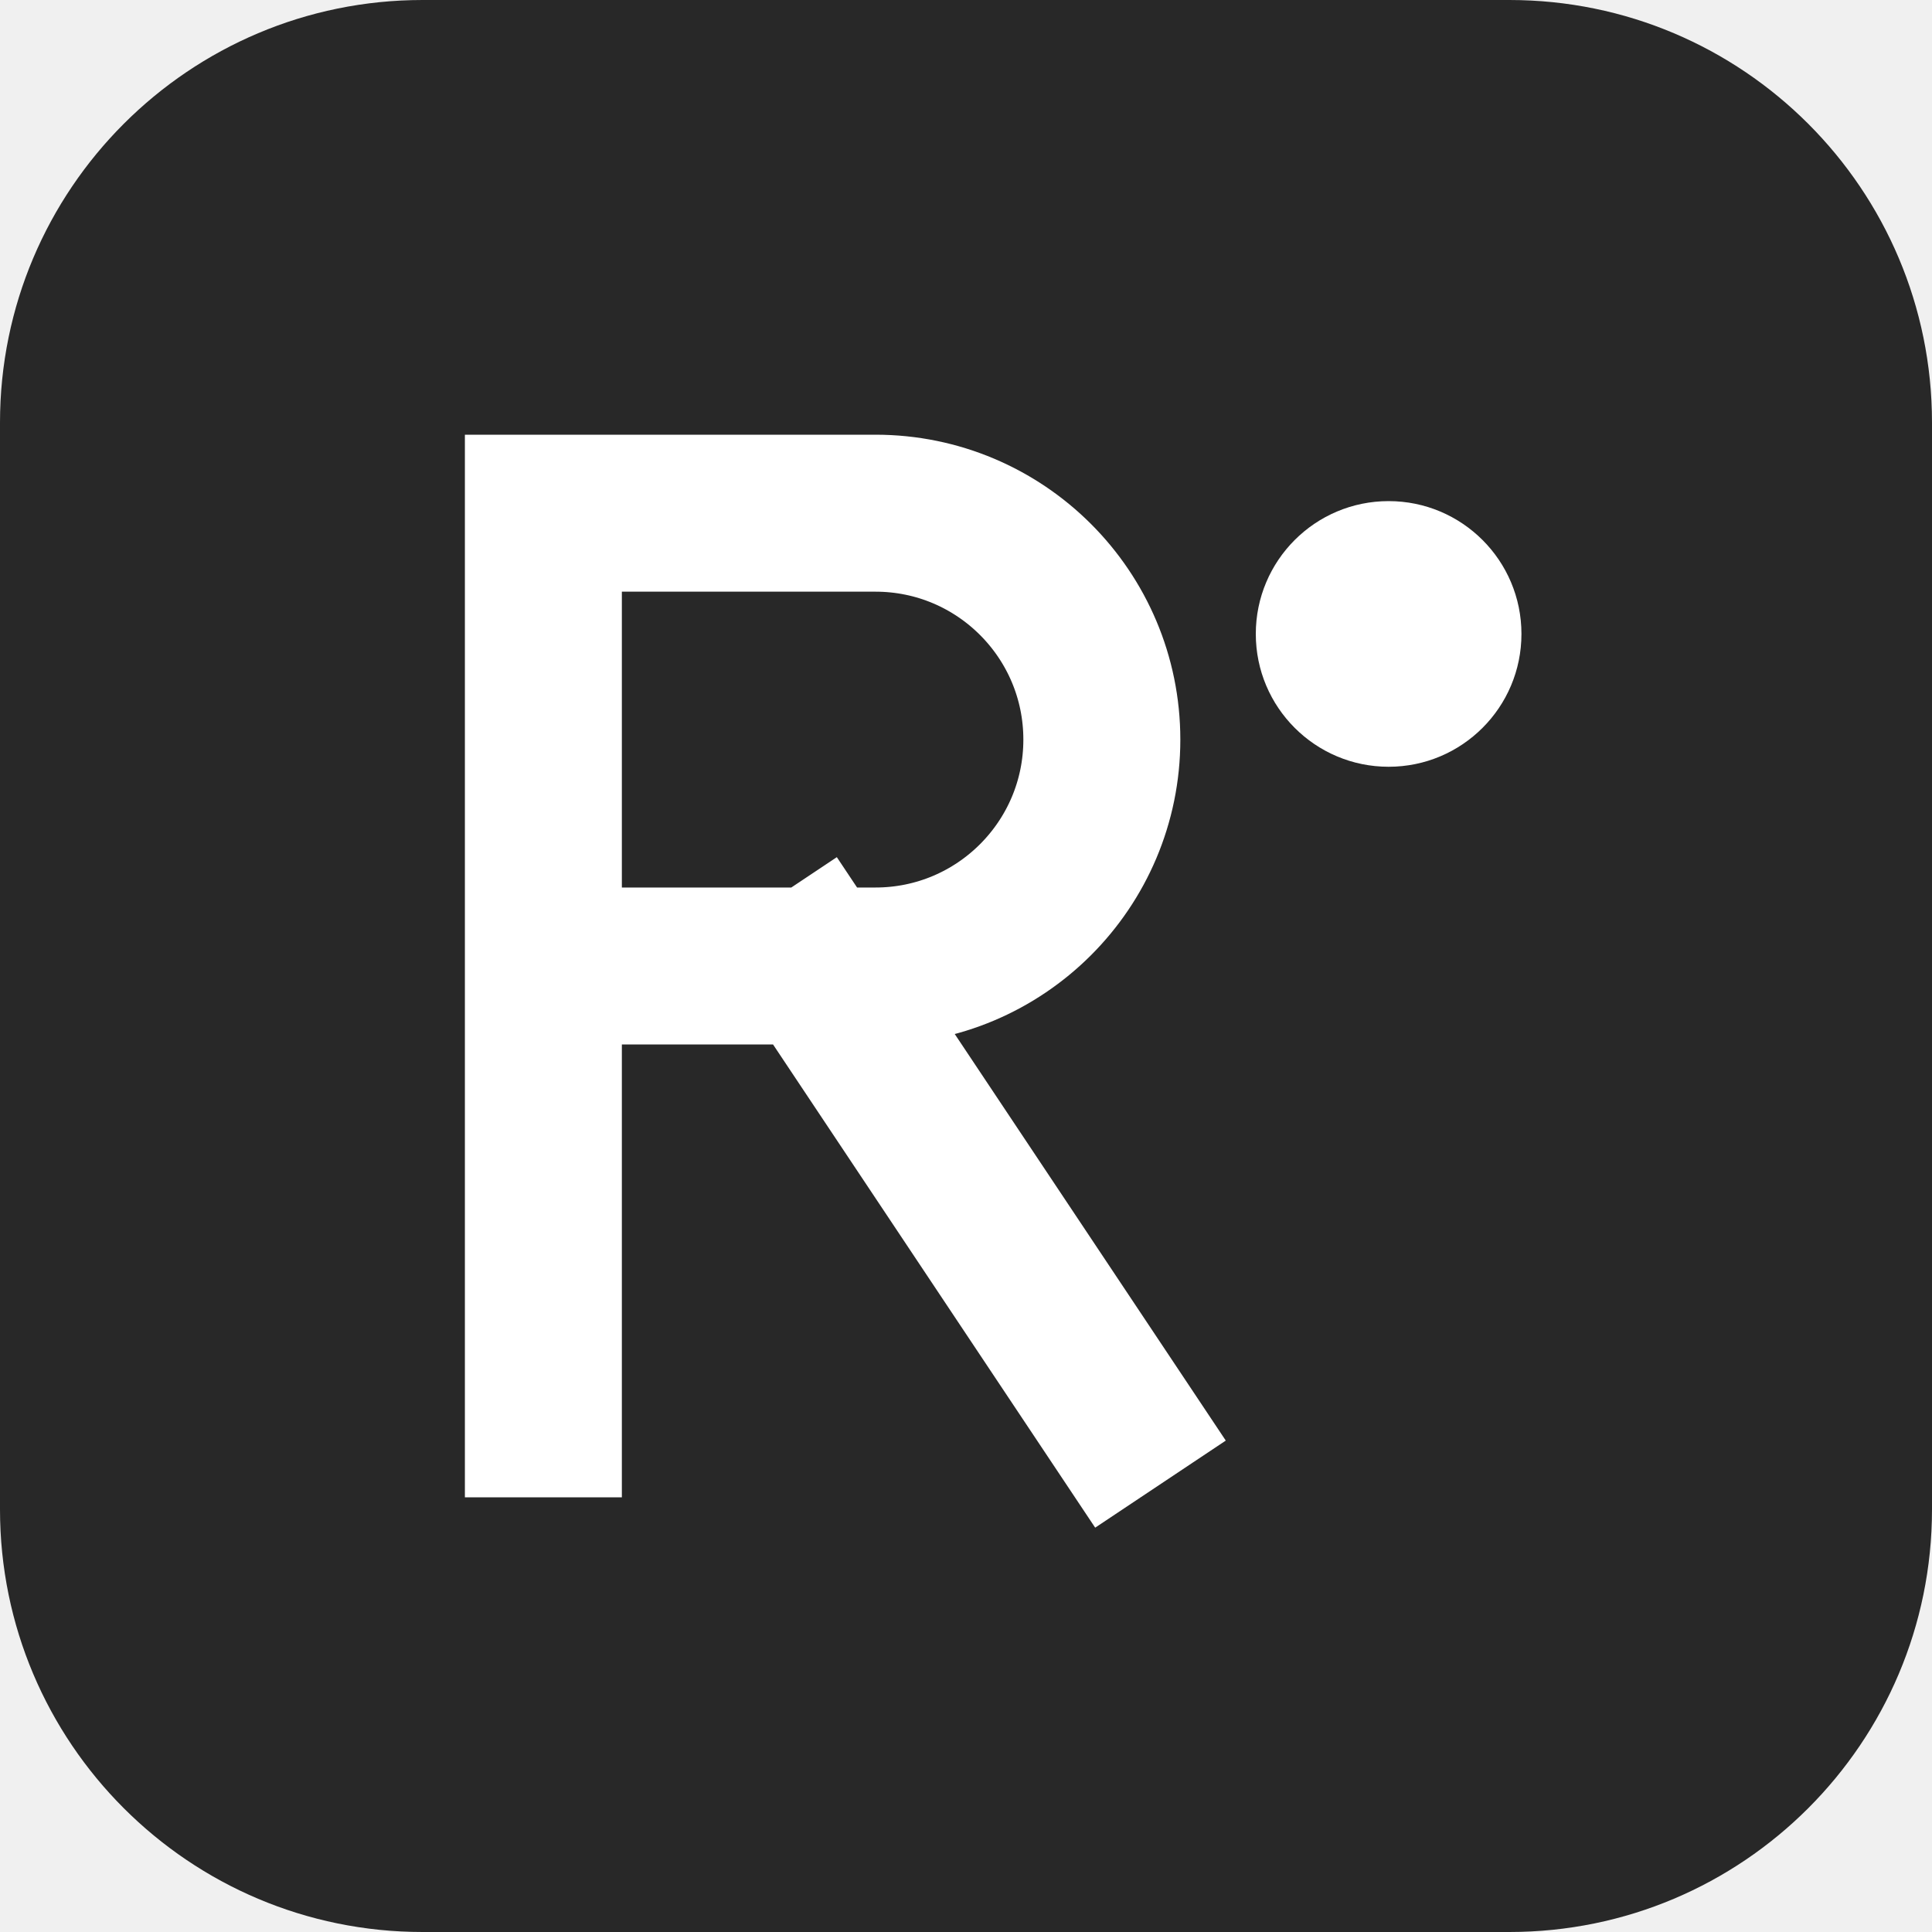
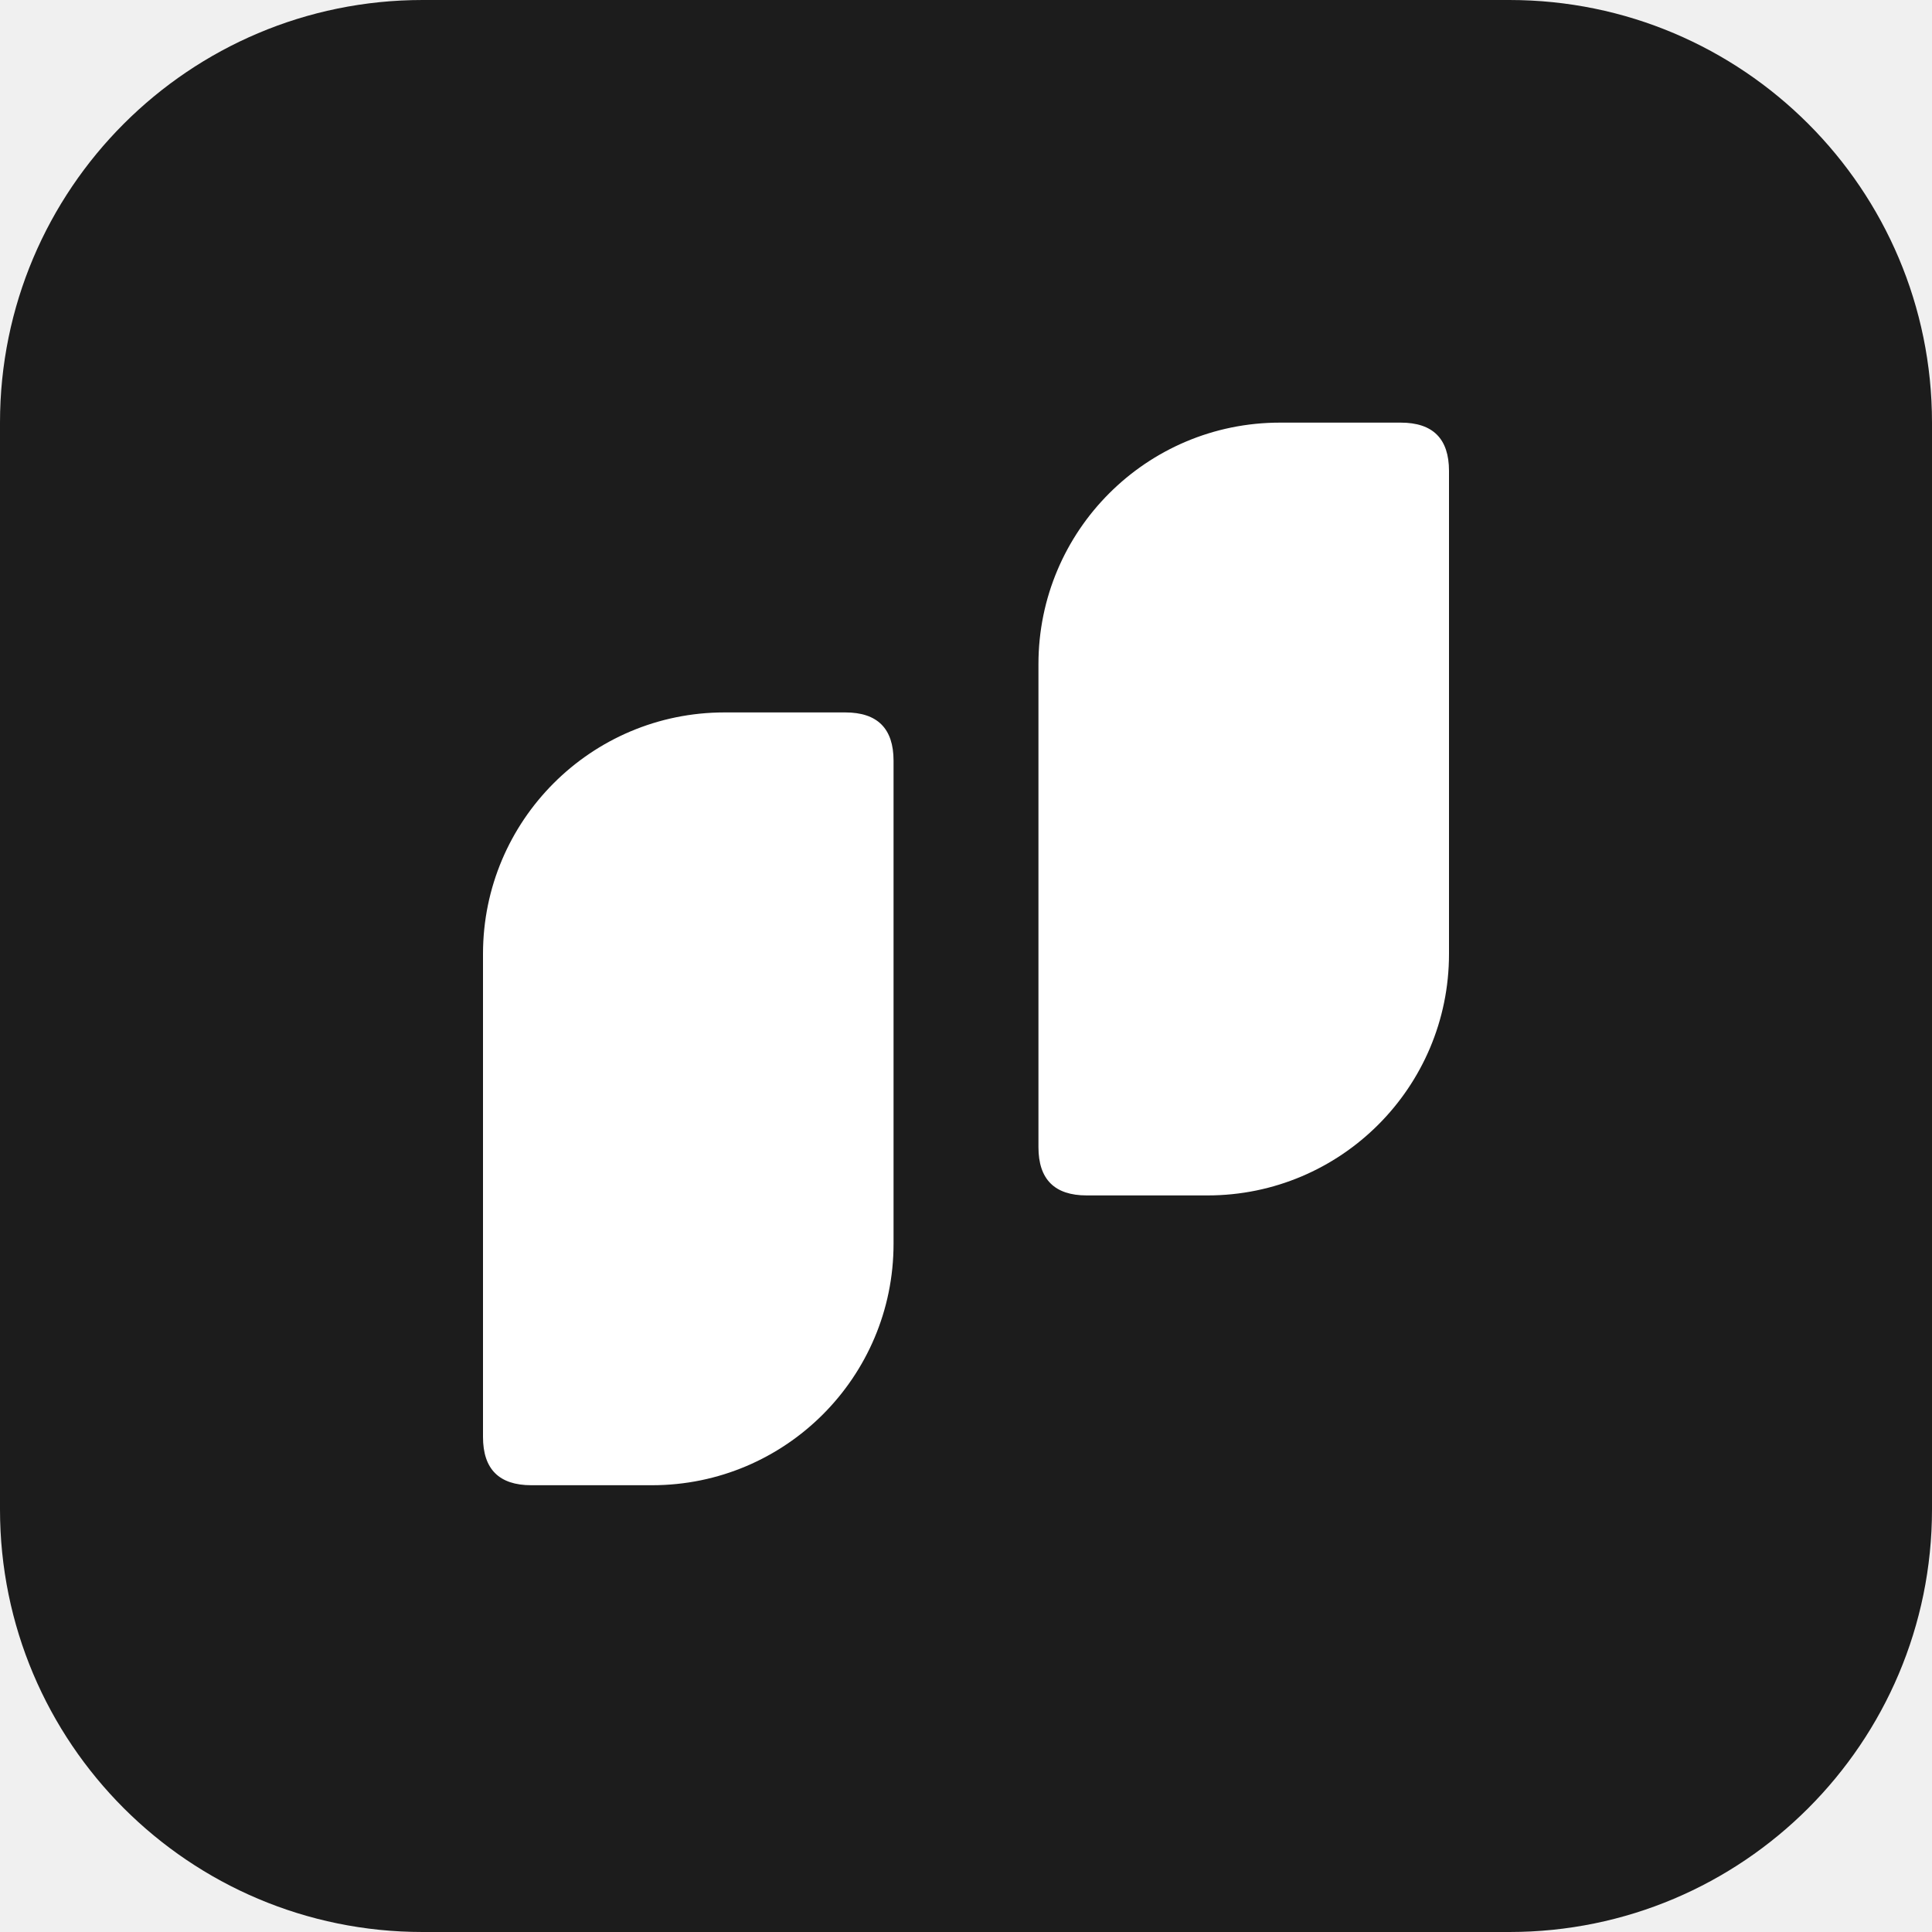
- <svg xmlns="http://www.w3.org/2000/svg" viewBox="0 0 32 32" width="32" height="32" role="img" aria-label="レベスト">
-   <rect width="32" height="32" rx="7" fill="#282828" />
-   <path d="M9 23.5V8.5h5.5a3.75 3.75 0 0 1 0 7.5H9M13.5 16l5 7.5" stroke="#ffffff" stroke-width="2.6" stroke-linecap="square" fill="none" />
-   <circle cx="23" cy="10.5" r="2.2" fill="#ffffff" />
+ <svg xmlns="http://www.w3.org/2000/svg" viewBox="0 0 64 64" width="64" height="64" role="img" aria-label="レベスト">
+   <rect width="64" height="64" rx="14" fill="#1c1c1c" />
+   <g fill="#ffffff" transform="translate(16 14) scale(.8)">
+     <path d="M10 12H15Q17 12 17 14V34A10 10 0 0 1 7 44H2Q0 44 0 42V22A10 10 0 0 1 10 12Z" />
+     <path d="M33 0H38Q40 0 40 2V22A10 10 0 0 1 30 32H25Q23 32 23 30V10A10 10 0 0 1 33 0Z" />
+   </g>
</svg>
